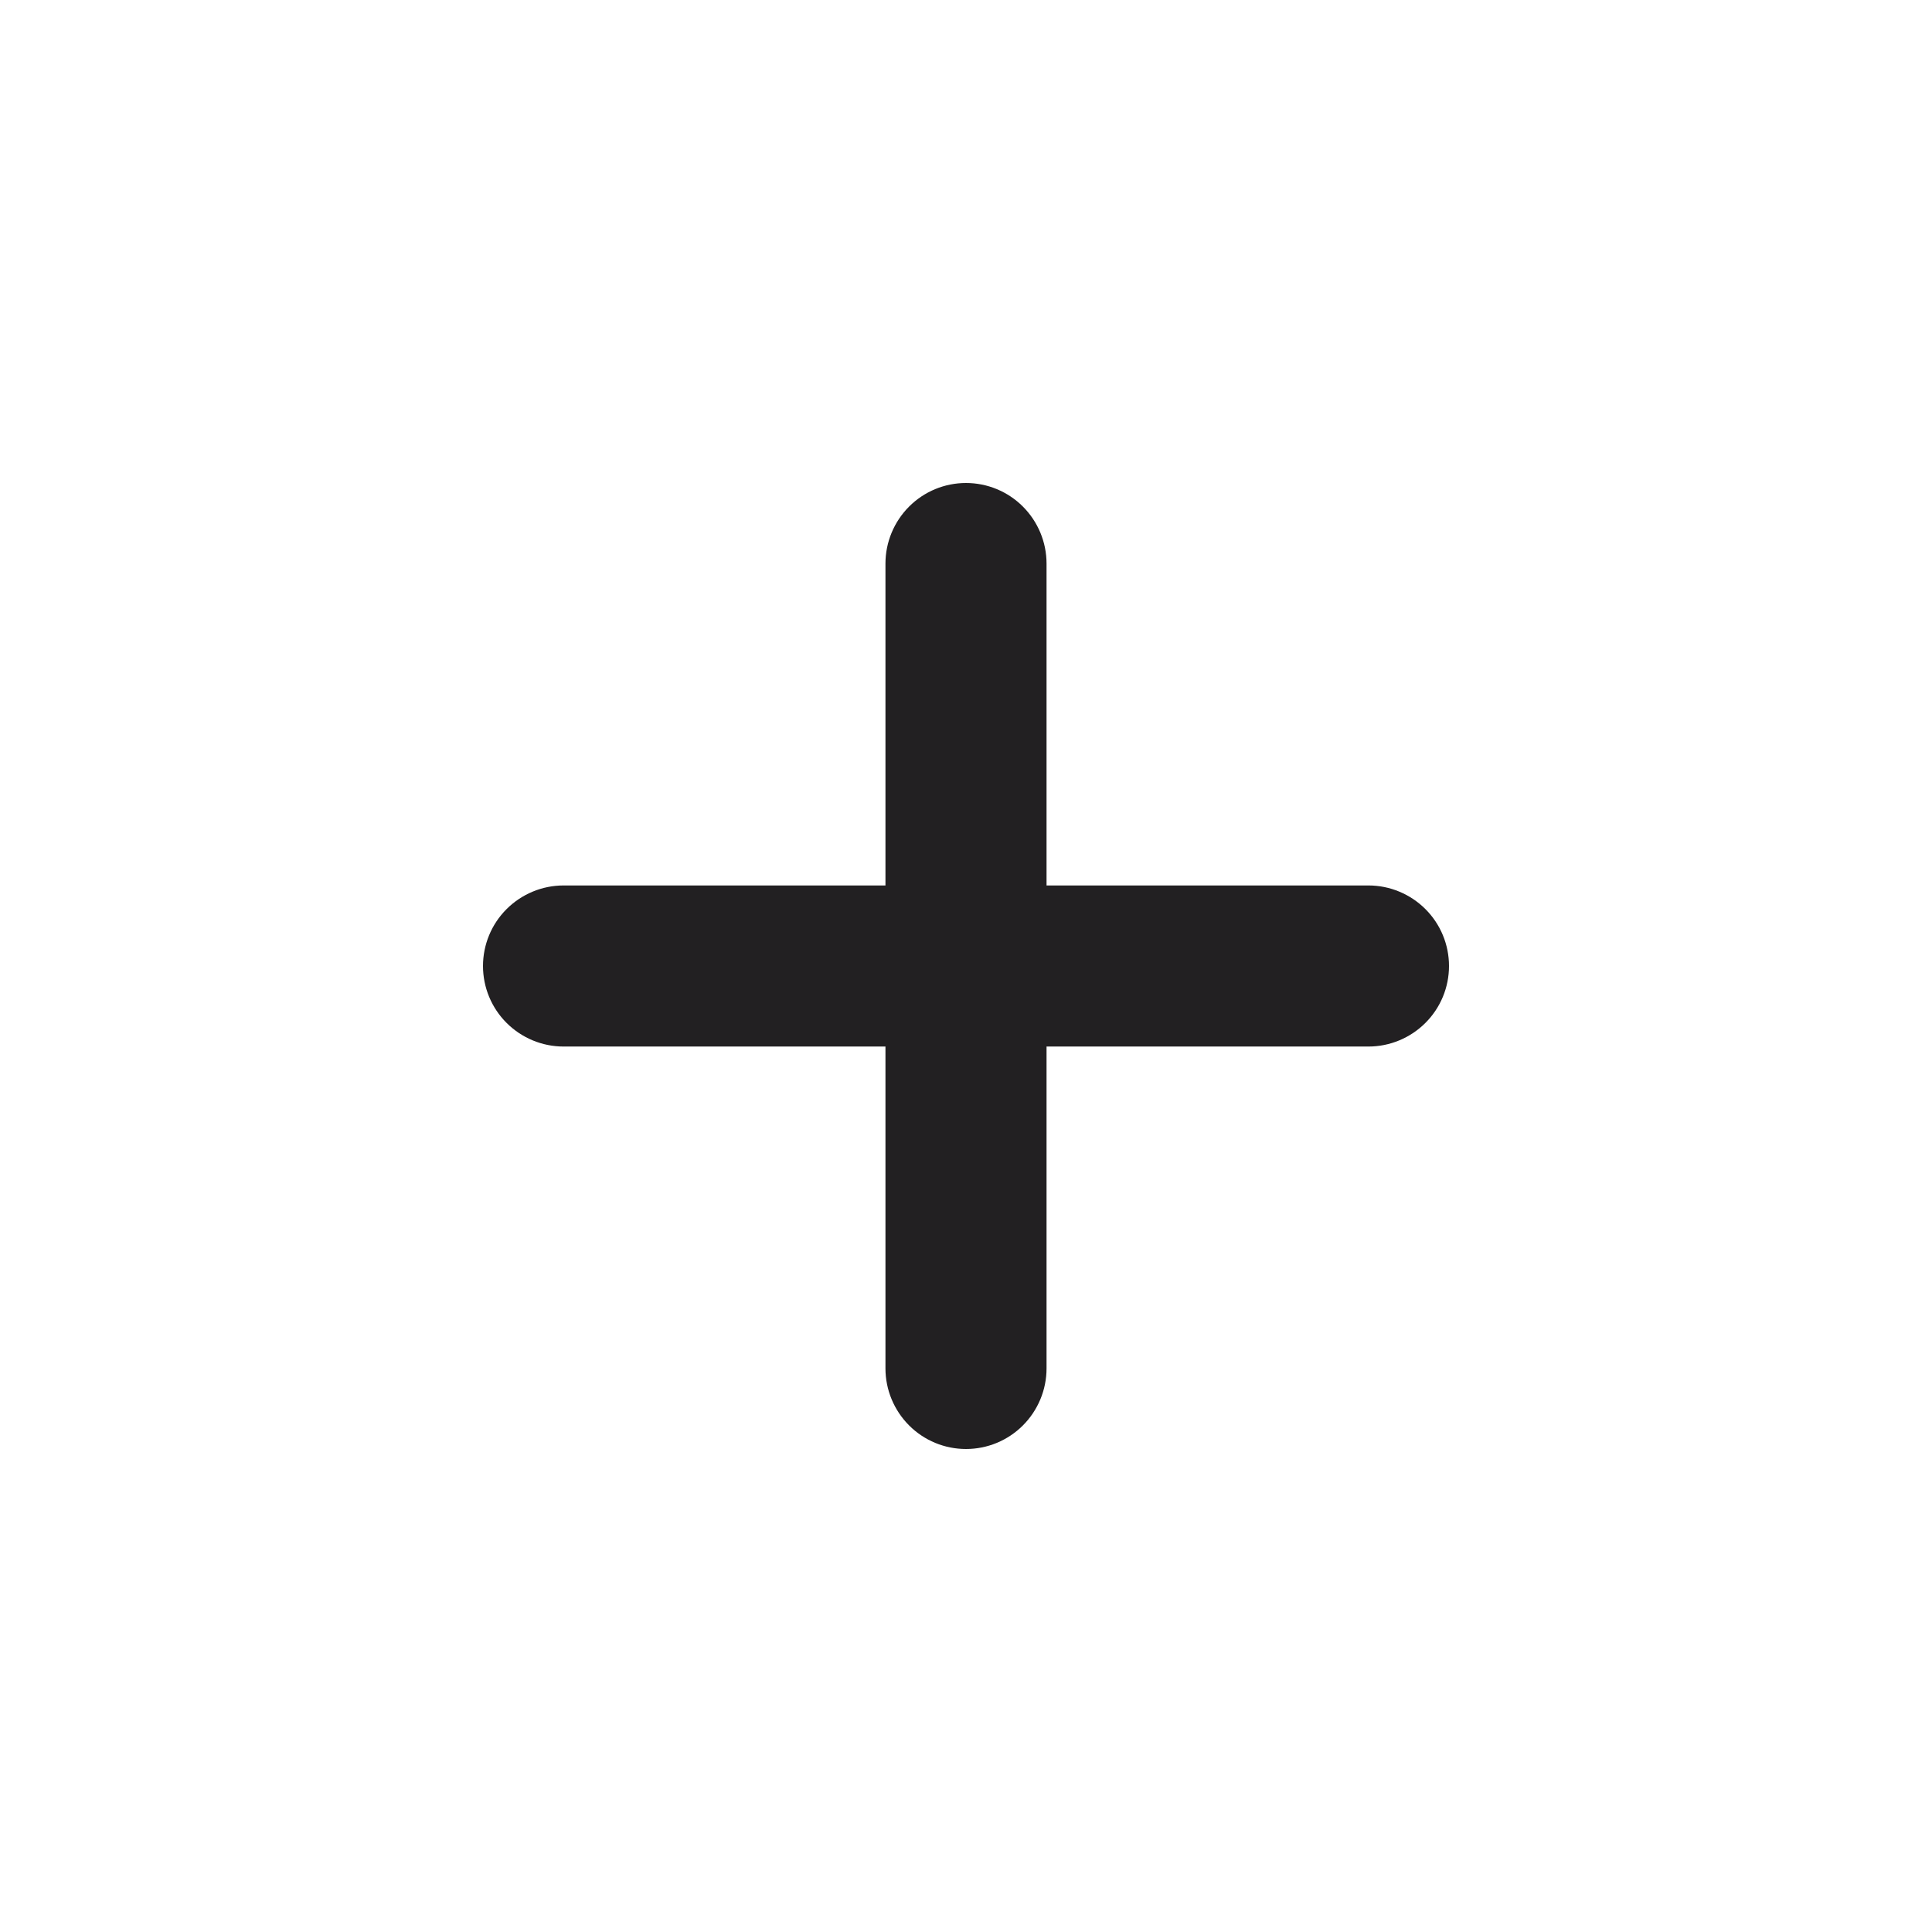
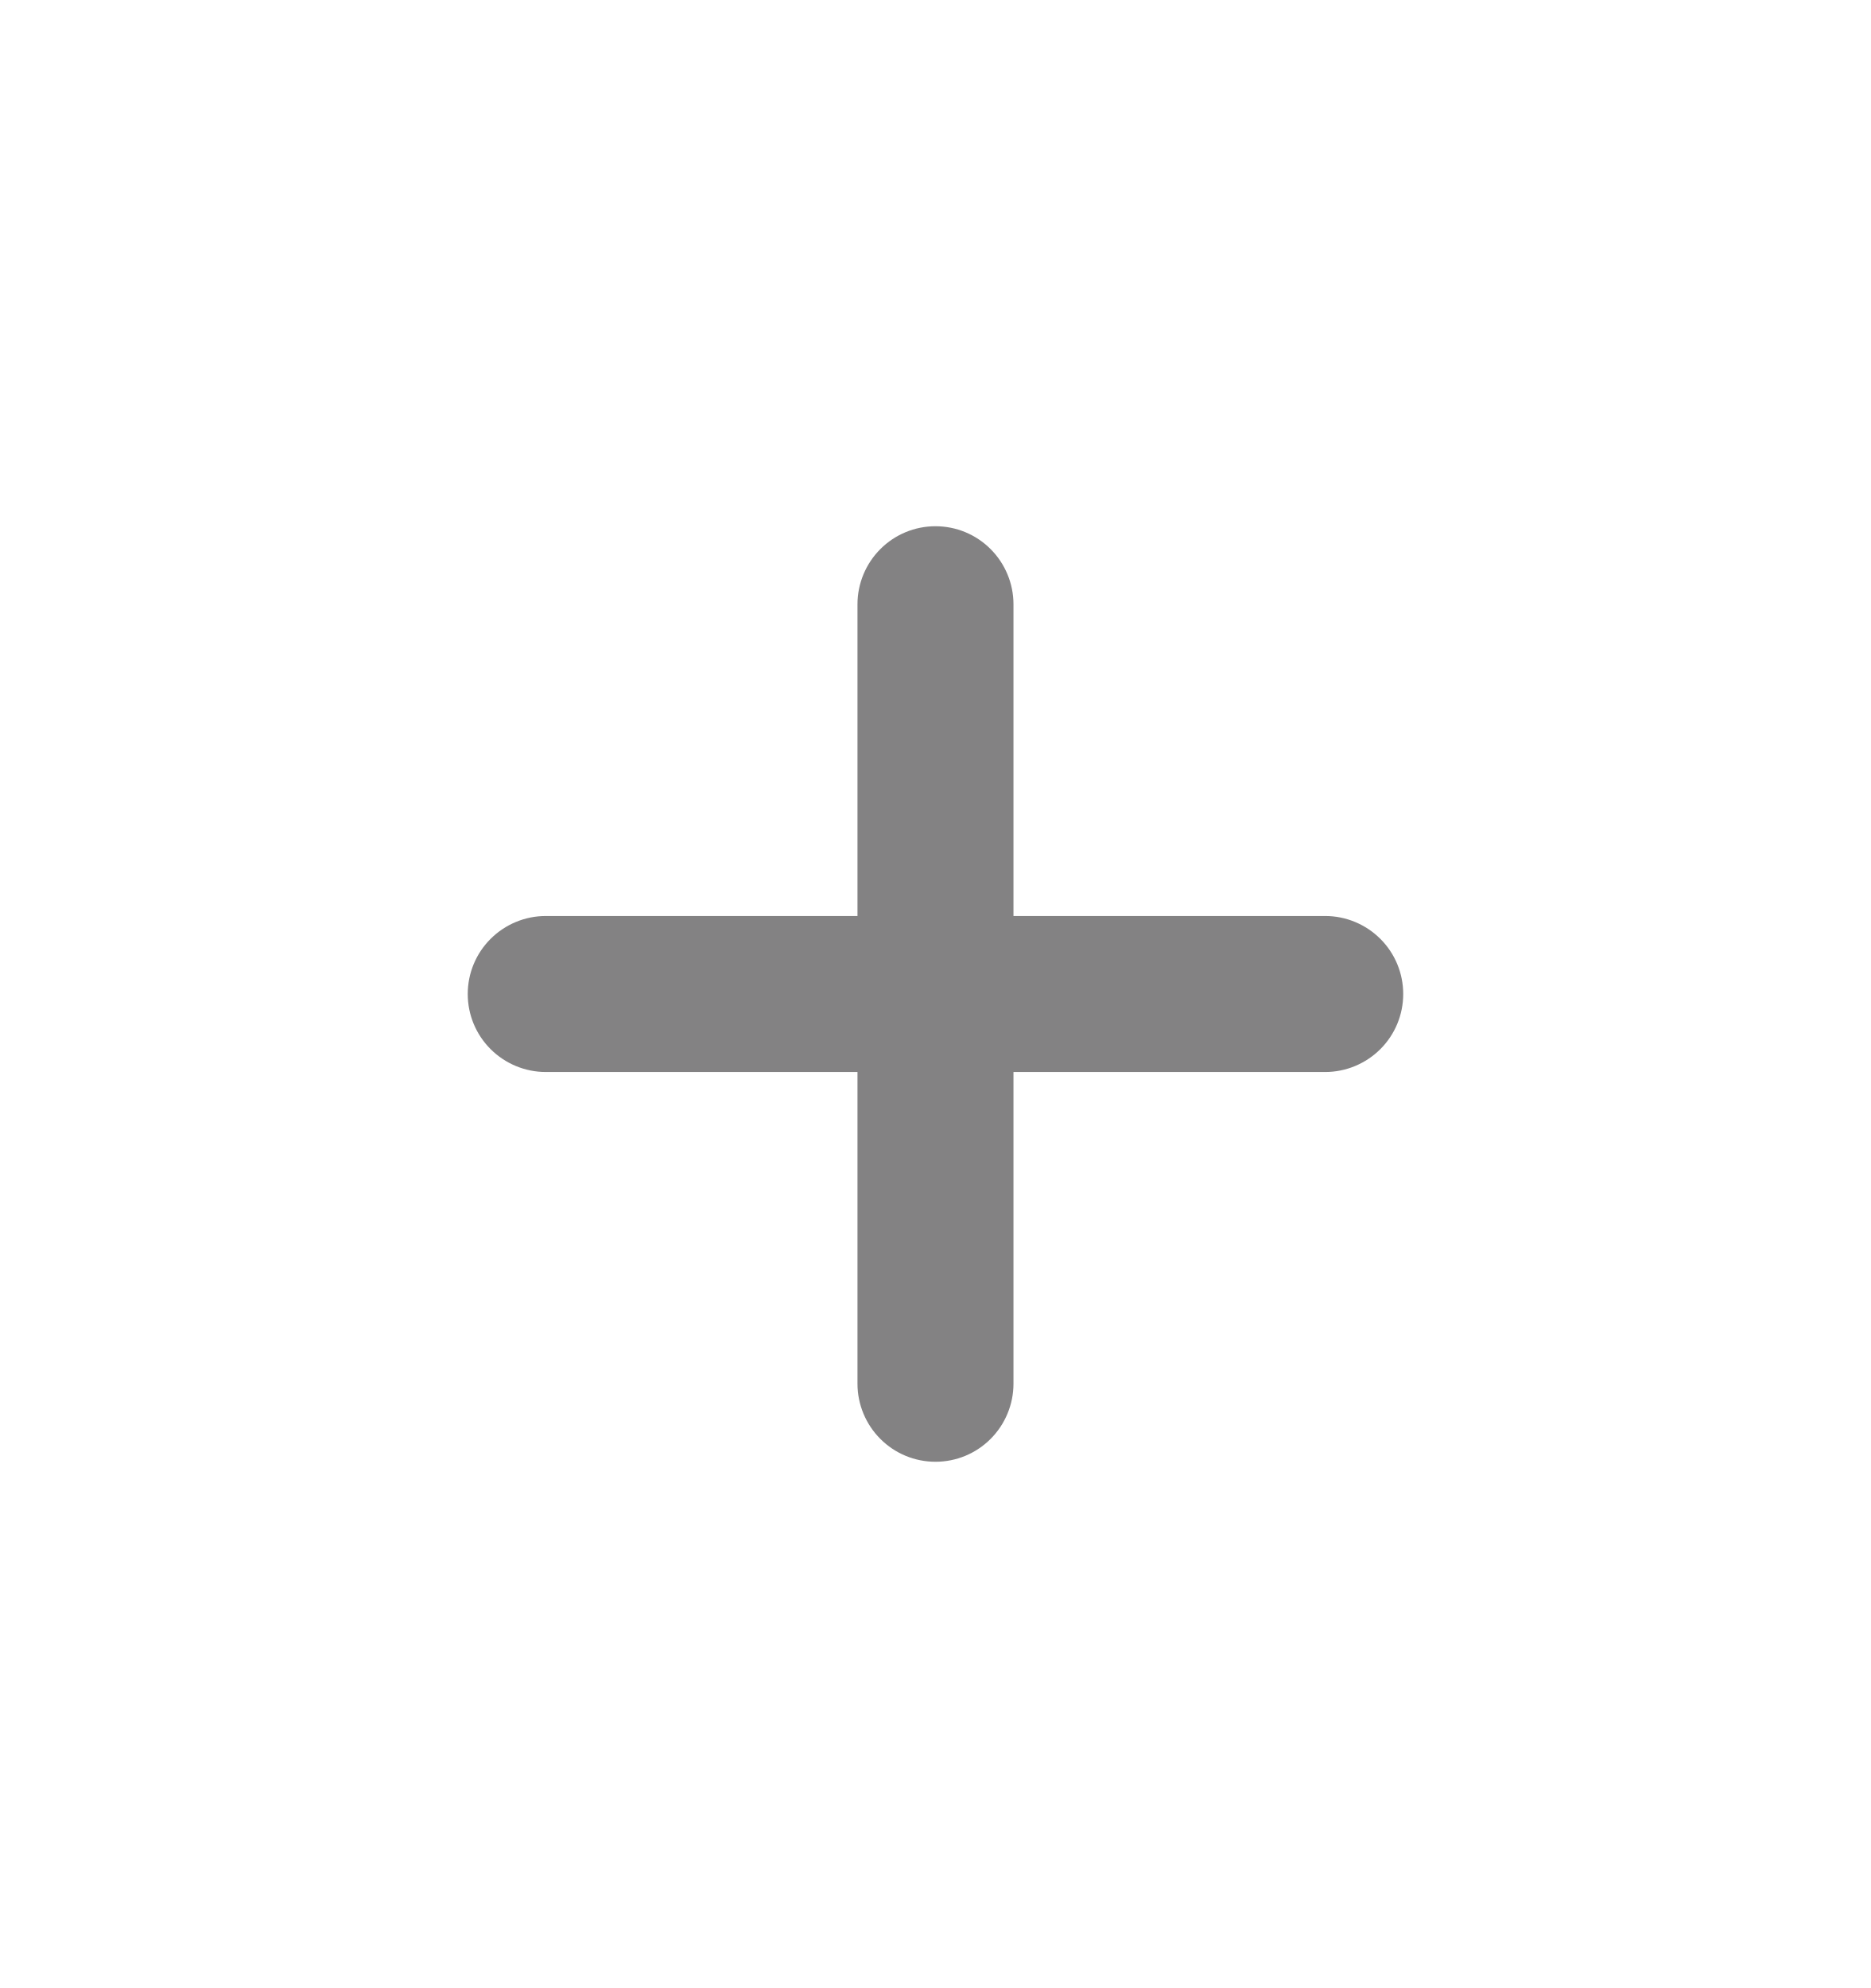
- <svg xmlns="http://www.w3.org/2000/svg" width="16" height="16" viewBox="0 0 16 16" fill="none">
-   <g id="fi-sr-plus-small">
-     <path id="Vector" d="M11.333 7.333H8.667V4.667C8.667 4.49 8.596 4.32 8.471 4.195C8.346 4.07 8.177 4 8 4C7.823 4 7.654 4.07 7.529 4.195C7.404 4.32 7.333 4.49 7.333 4.667V7.333H4.667C4.49 7.333 4.32 7.404 4.195 7.529C4.07 7.654 4 7.823 4 8C4 8.177 4.07 8.346 4.195 8.471C4.32 8.596 4.49 8.667 4.667 8.667H7.333V11.333C7.333 11.51 7.404 11.68 7.529 11.805C7.654 11.93 7.823 12 8 12C8.177 12 8.346 11.93 8.471 11.805C8.596 11.68 8.667 11.51 8.667 11.333V8.667H11.333C11.51 8.667 11.68 8.596 11.805 8.471C11.93 8.346 12 8.177 12 8C12 7.823 11.93 7.654 11.805 7.529C11.68 7.404 11.51 7.333 11.333 7.333Z" fill="#222022" />
-   </g>
+ <svg xmlns="http://www.w3.org/2000/svg" width="16" height="17" viewBox="0 0 16 17" fill="none">
+   <path d="M11.333 7.833H8.667V5.167C8.667 4.99 8.596 4.82 8.471 4.695C8.346 4.57 8.177 4.5 8 4.5C7.823 4.5 7.654 4.57 7.529 4.695C7.404 4.82 7.333 4.99 7.333 5.167V7.833H4.667C4.49 7.833 4.32 7.904 4.195 8.029C4.07 8.154 4 8.323 4 8.5C4 8.677 4.07 8.846 4.195 8.971C4.32 9.096 4.49 9.167 4.667 9.167H7.333V11.833C7.333 12.01 7.404 12.18 7.529 12.305C7.654 12.43 7.823 12.5 8 12.5C8.177 12.5 8.346 12.43 8.471 12.305C8.596 12.18 8.667 12.01 8.667 11.833V9.167H11.333C11.51 9.167 11.68 9.096 11.805 8.971C11.93 8.846 12 8.677 12 8.5C12 8.323 11.93 8.154 11.805 8.029C11.68 7.904 11.51 7.833 11.333 7.833Z" fill="#838283" />
</svg>
